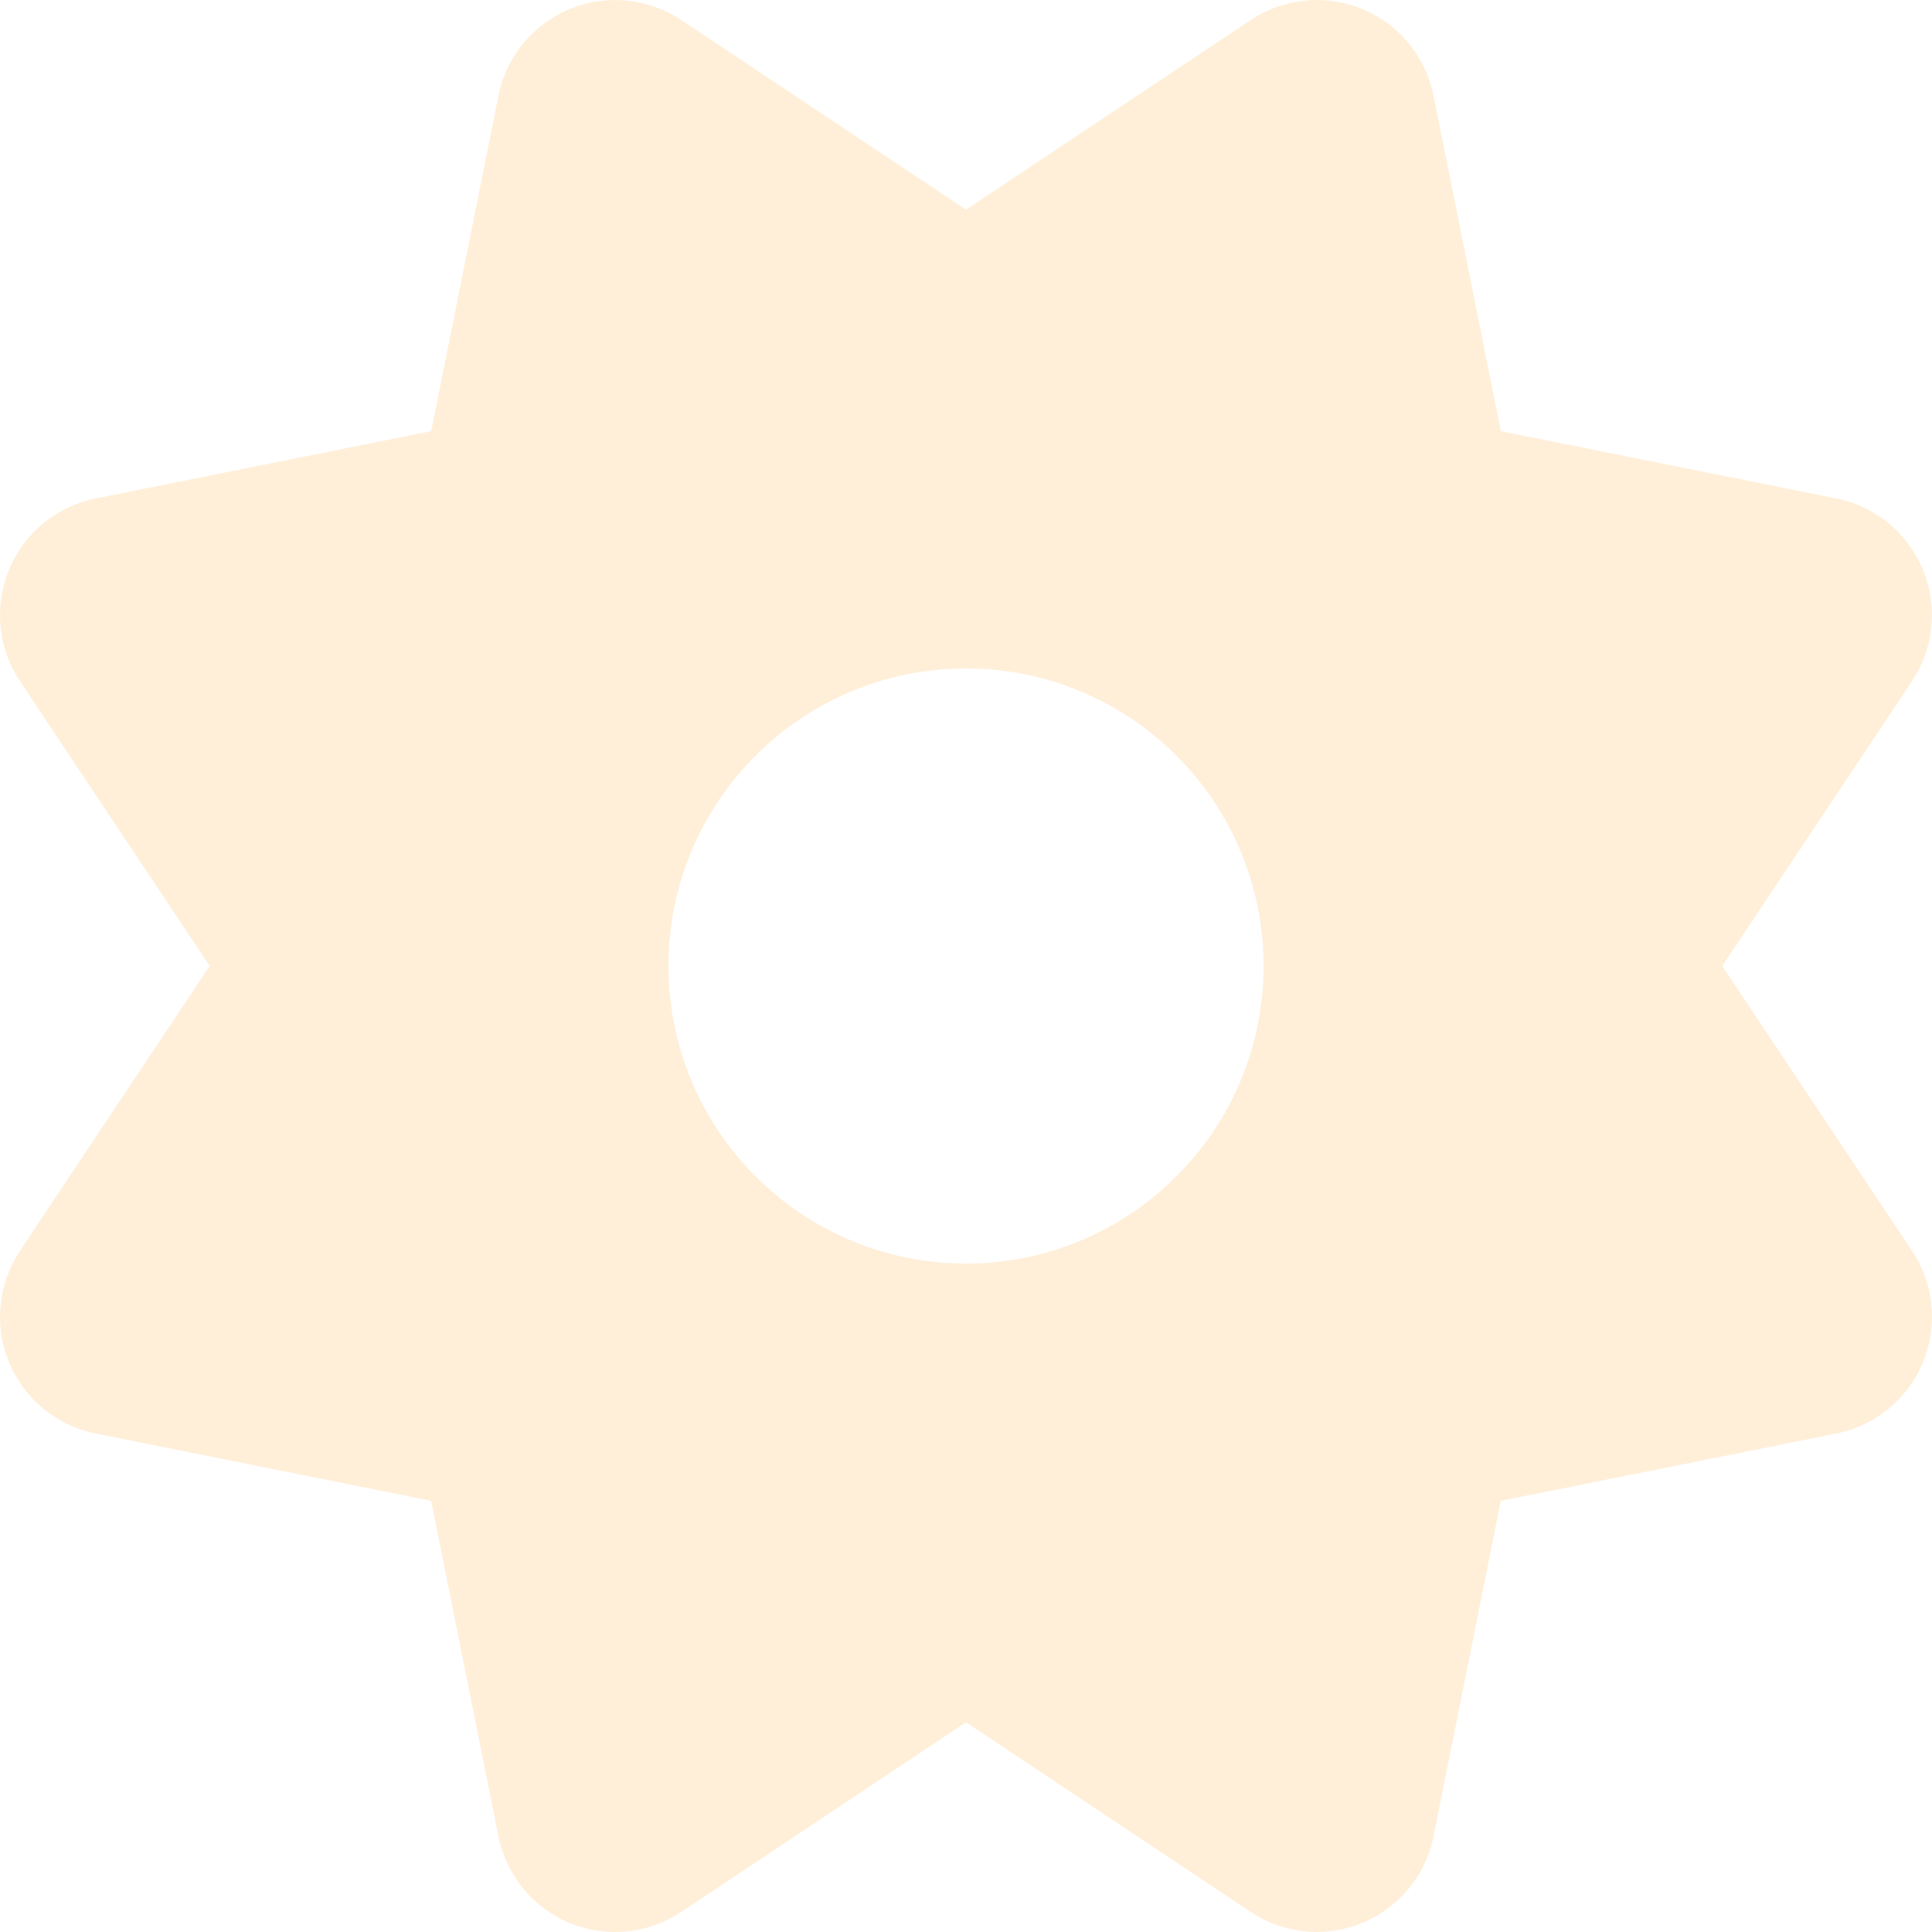
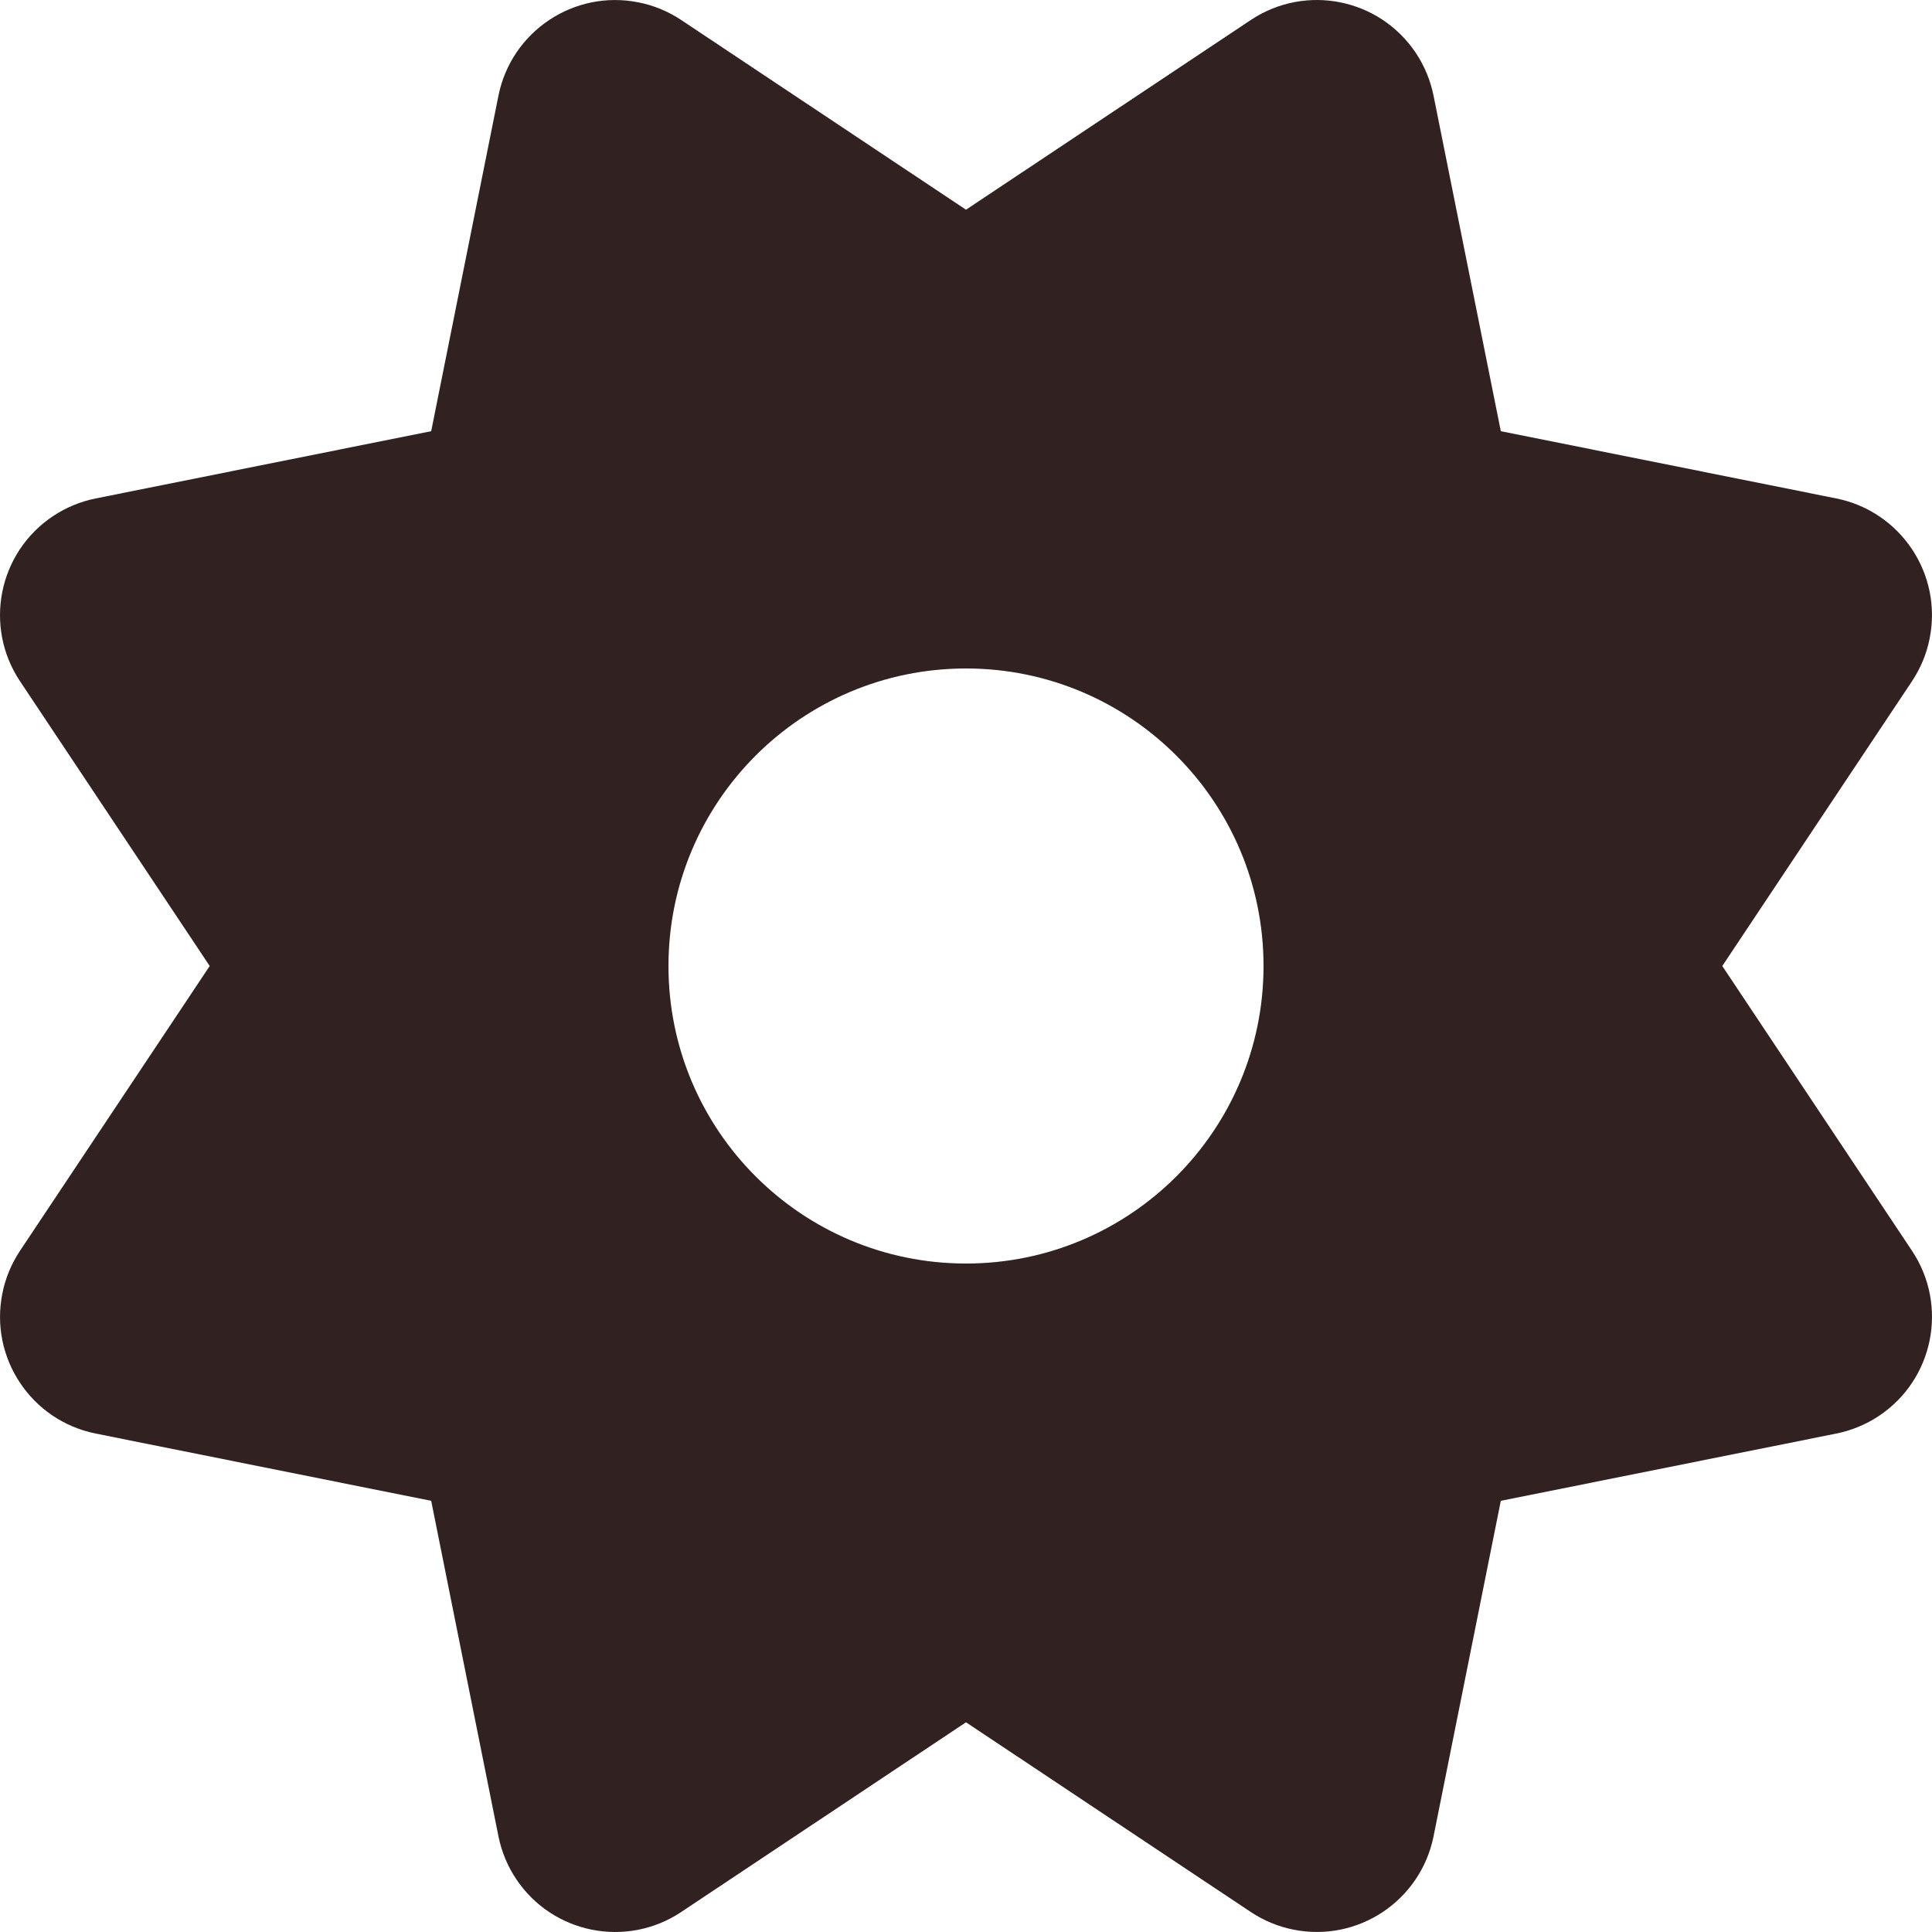
<svg xmlns="http://www.w3.org/2000/svg" width="22px" height="22px" viewBox="0 0 22 22" version="1.1">
  <g id="页面1" stroke="none" stroke-width="1" fill="none" fill-rule="evenodd">
-     <g id="iPhone-XS备份-3" transform="translate(-318, -744)" fill="#FFEFD8">
+     <g id="iPhone-XS备份-3" transform="translate(-318, -744)" fill="#322121">
      <path d="M329,763.612 L325.756,765.773 C325.133,766.187 324.292,766.019 323.877,765.396 C323.779,765.249 323.711,765.084 323.676,764.911 L322.91,761.09 L319.089,760.324 C318.355,760.176 317.88,759.462 318.027,758.729 C318.061,758.555 318.13,758.391 318.227,758.244 L320.388,755 L318.227,751.756 C317.813,751.133 317.981,750.292 318.604,749.877 C318.751,749.779 318.916,749.711 319.089,749.676 L322.91,748.91 L323.676,745.089 C323.824,744.355 324.538,743.88 325.271,744.027 C325.445,744.061 325.609,744.13 325.756,744.227 L329,746.388 L332.244,744.227 C332.867,743.813 333.708,743.981 334.123,744.604 C334.221,744.751 334.289,744.916 334.324,745.089 L335.09,748.91 L338.911,749.676 C339.645,749.824 340.12,750.538 339.973,751.271 C339.939,751.445 339.87,751.609 339.773,751.756 L337.612,755 L339.773,758.244 C340.187,758.867 340.019,759.708 339.396,760.123 C339.249,760.221 339.084,760.289 338.911,760.324 L335.09,761.09 L334.324,764.911 C334.176,765.645 333.462,766.12 332.729,765.973 C332.555,765.939 332.391,765.87 332.244,765.773 L329,763.612 Z M329,758.388 C330.871,758.388 332.388,756.871 332.388,755 C332.388,753.129 330.871,751.612 329,751.612 C327.129,751.612 325.612,753.129 325.612,755 C325.612,756.871 327.129,758.388 329,758.388 Z" id="Settings" />
    </g>
  </g>
</svg>
